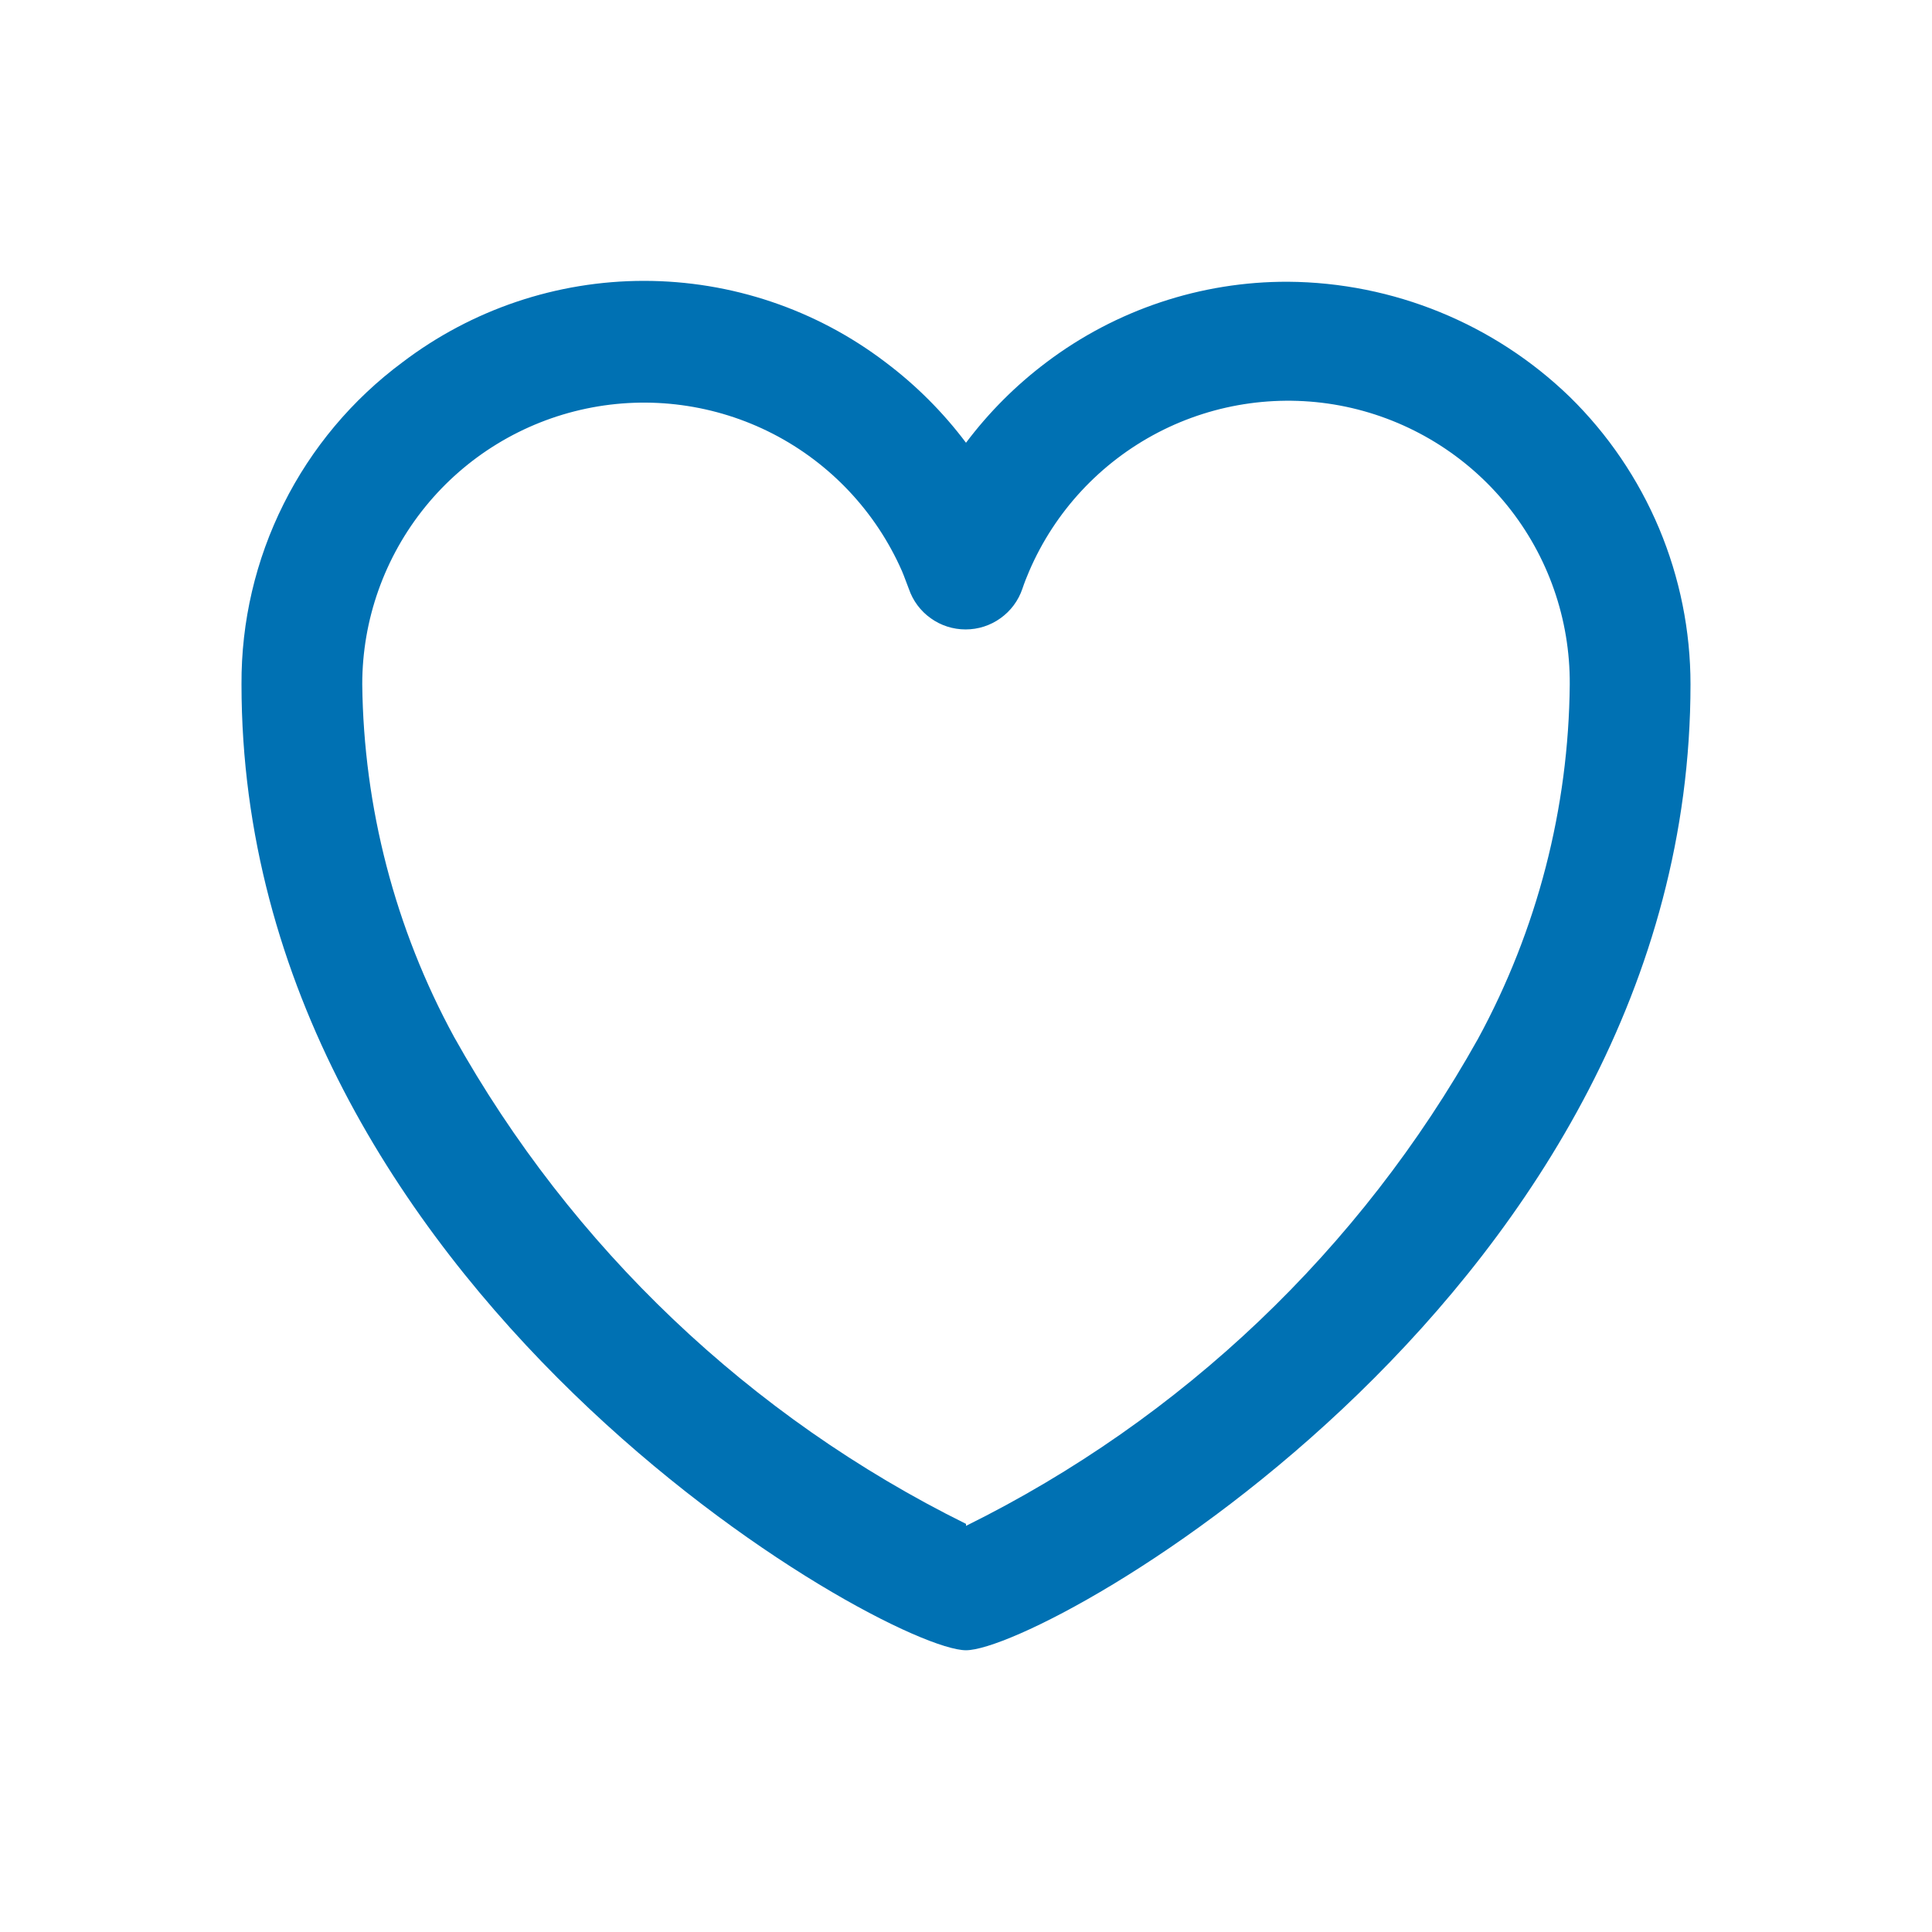
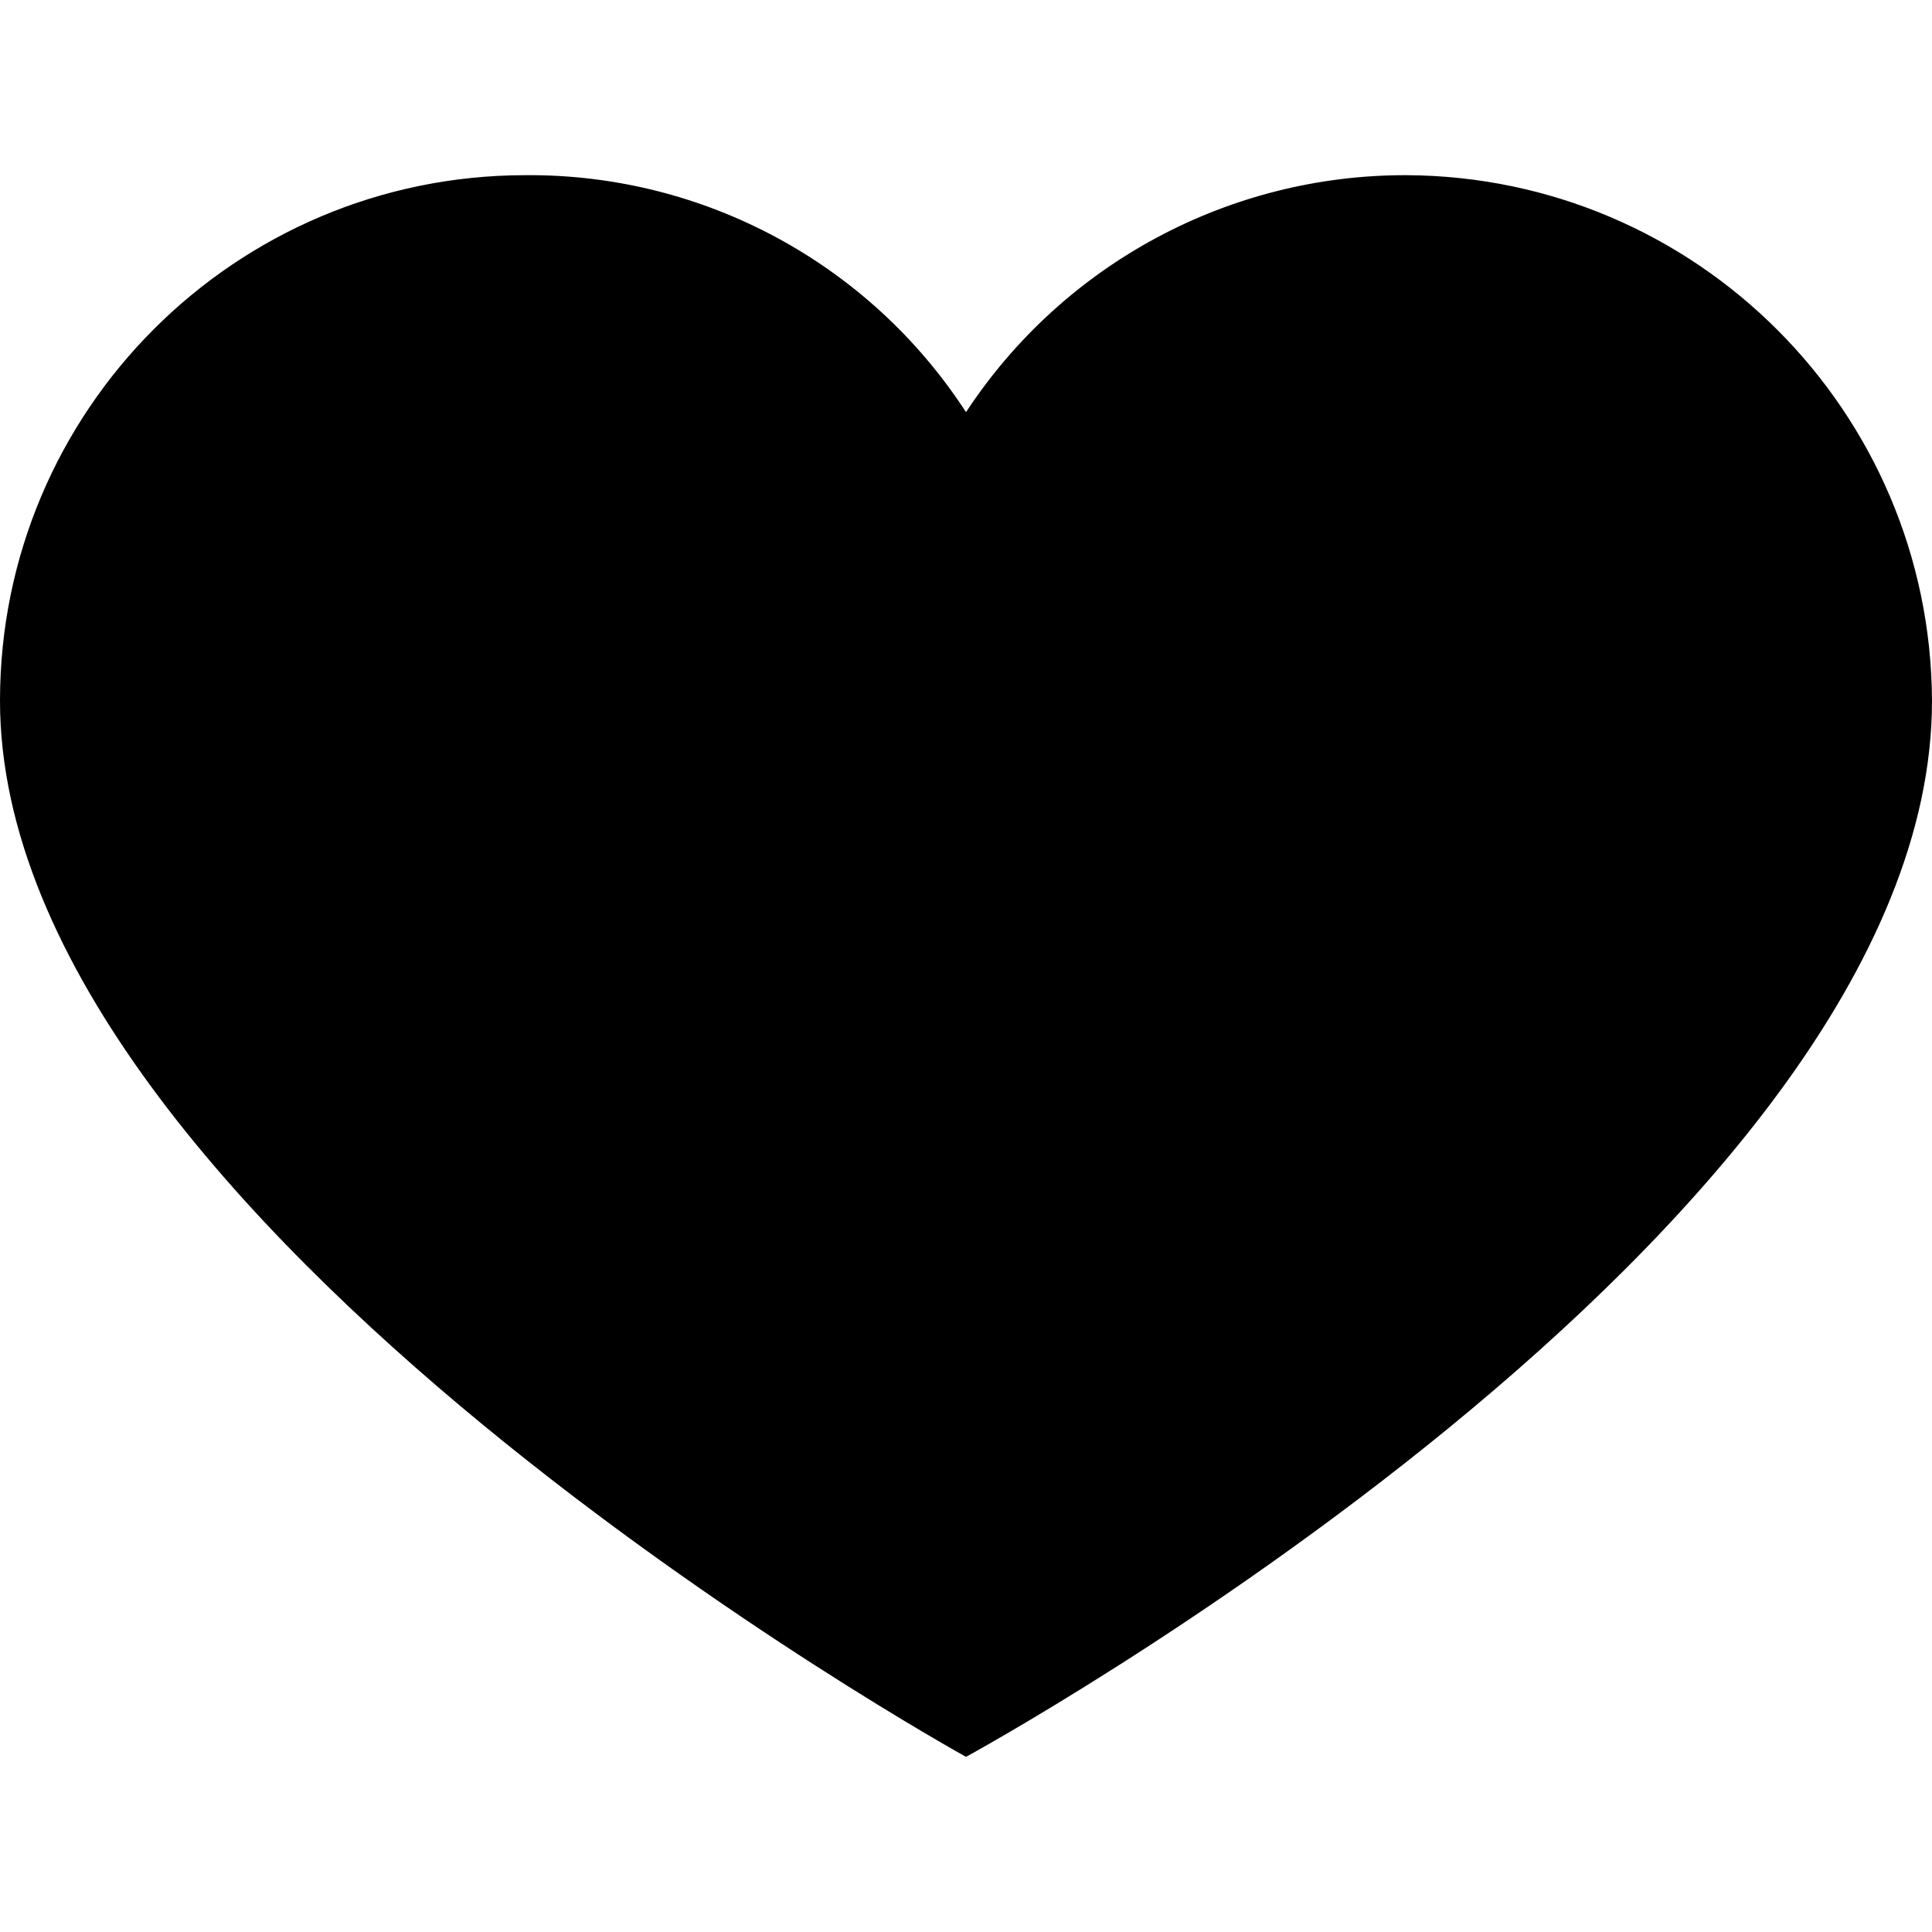
- <svg xmlns="http://www.w3.org/2000/svg" width="24" height="24" viewBox="0 0 24 24" fill="none">
-   <path d="M19.5 4.93C18.561 4.021 17.307 3.509 16 3.5C14.918 3.496 13.864 3.848 13 4.5C12.621 4.785 12.285 5.121 12 5.5C11.715 5.121 11.379 4.785 11 4.5C10.138 3.844 9.084 3.489 8 3.489C6.916 3.489 5.863 3.844 5 4.5C4.376 4.963 3.87 5.566 3.523 6.261C3.175 6.956 2.996 7.723 3 8.5C3 16 11 20.5 12 20.5C13 20.5 21 16 21 8.5C21 7.835 20.867 7.177 20.61 6.564C20.352 5.951 19.975 5.395 19.5 4.93ZM12 18.93C9.317 17.603 7.1 15.493 5.64 12.88C4.908 11.535 4.517 10.031 4.5 8.5C4.5 7.697 4.777 6.918 5.284 6.294C5.79 5.671 6.496 5.241 7.282 5.076C8.069 4.911 8.888 5.022 9.602 5.389C10.316 5.757 10.882 6.359 11.205 7.095C11.235 7.165 11.26 7.24 11.29 7.315C11.34 7.462 11.435 7.59 11.562 7.68C11.688 7.771 11.84 7.819 11.995 7.819C12.15 7.819 12.302 7.771 12.428 7.68C12.555 7.59 12.65 7.462 12.7 7.315C12.725 7.24 12.755 7.165 12.785 7.095C13.104 6.353 13.67 5.745 14.387 5.372C15.103 5 15.927 4.887 16.717 5.052C17.507 5.218 18.216 5.651 18.724 6.28C19.231 6.908 19.505 7.692 19.5 8.5C19.487 10.04 19.096 11.552 18.36 12.905C16.9 15.518 14.683 17.628 12 18.955V18.93Z" fill="#0071B3" />
+ <svg xmlns="http://www.w3.org/2000/svg" version="1.1" width="512" height="512" viewBox="0 0 391.837 391.837" style="enable-background:new 0 0 512 512" xml:space="preserve" class="">
+   <g>
+     <path d="M285.257 35.528c58.743.286 106.294 47.836 106.58 106.58 0 107.624-195.918 214.204-195.918 214.204S0 248.165 0 142.108c0-58.862 47.717-106.58 106.58-106.58a105.534 105.534 0 0 1 89.339 48.065 106.578 106.578 0 0 1 89.338-48.065z" />
+   </g>
</svg>
